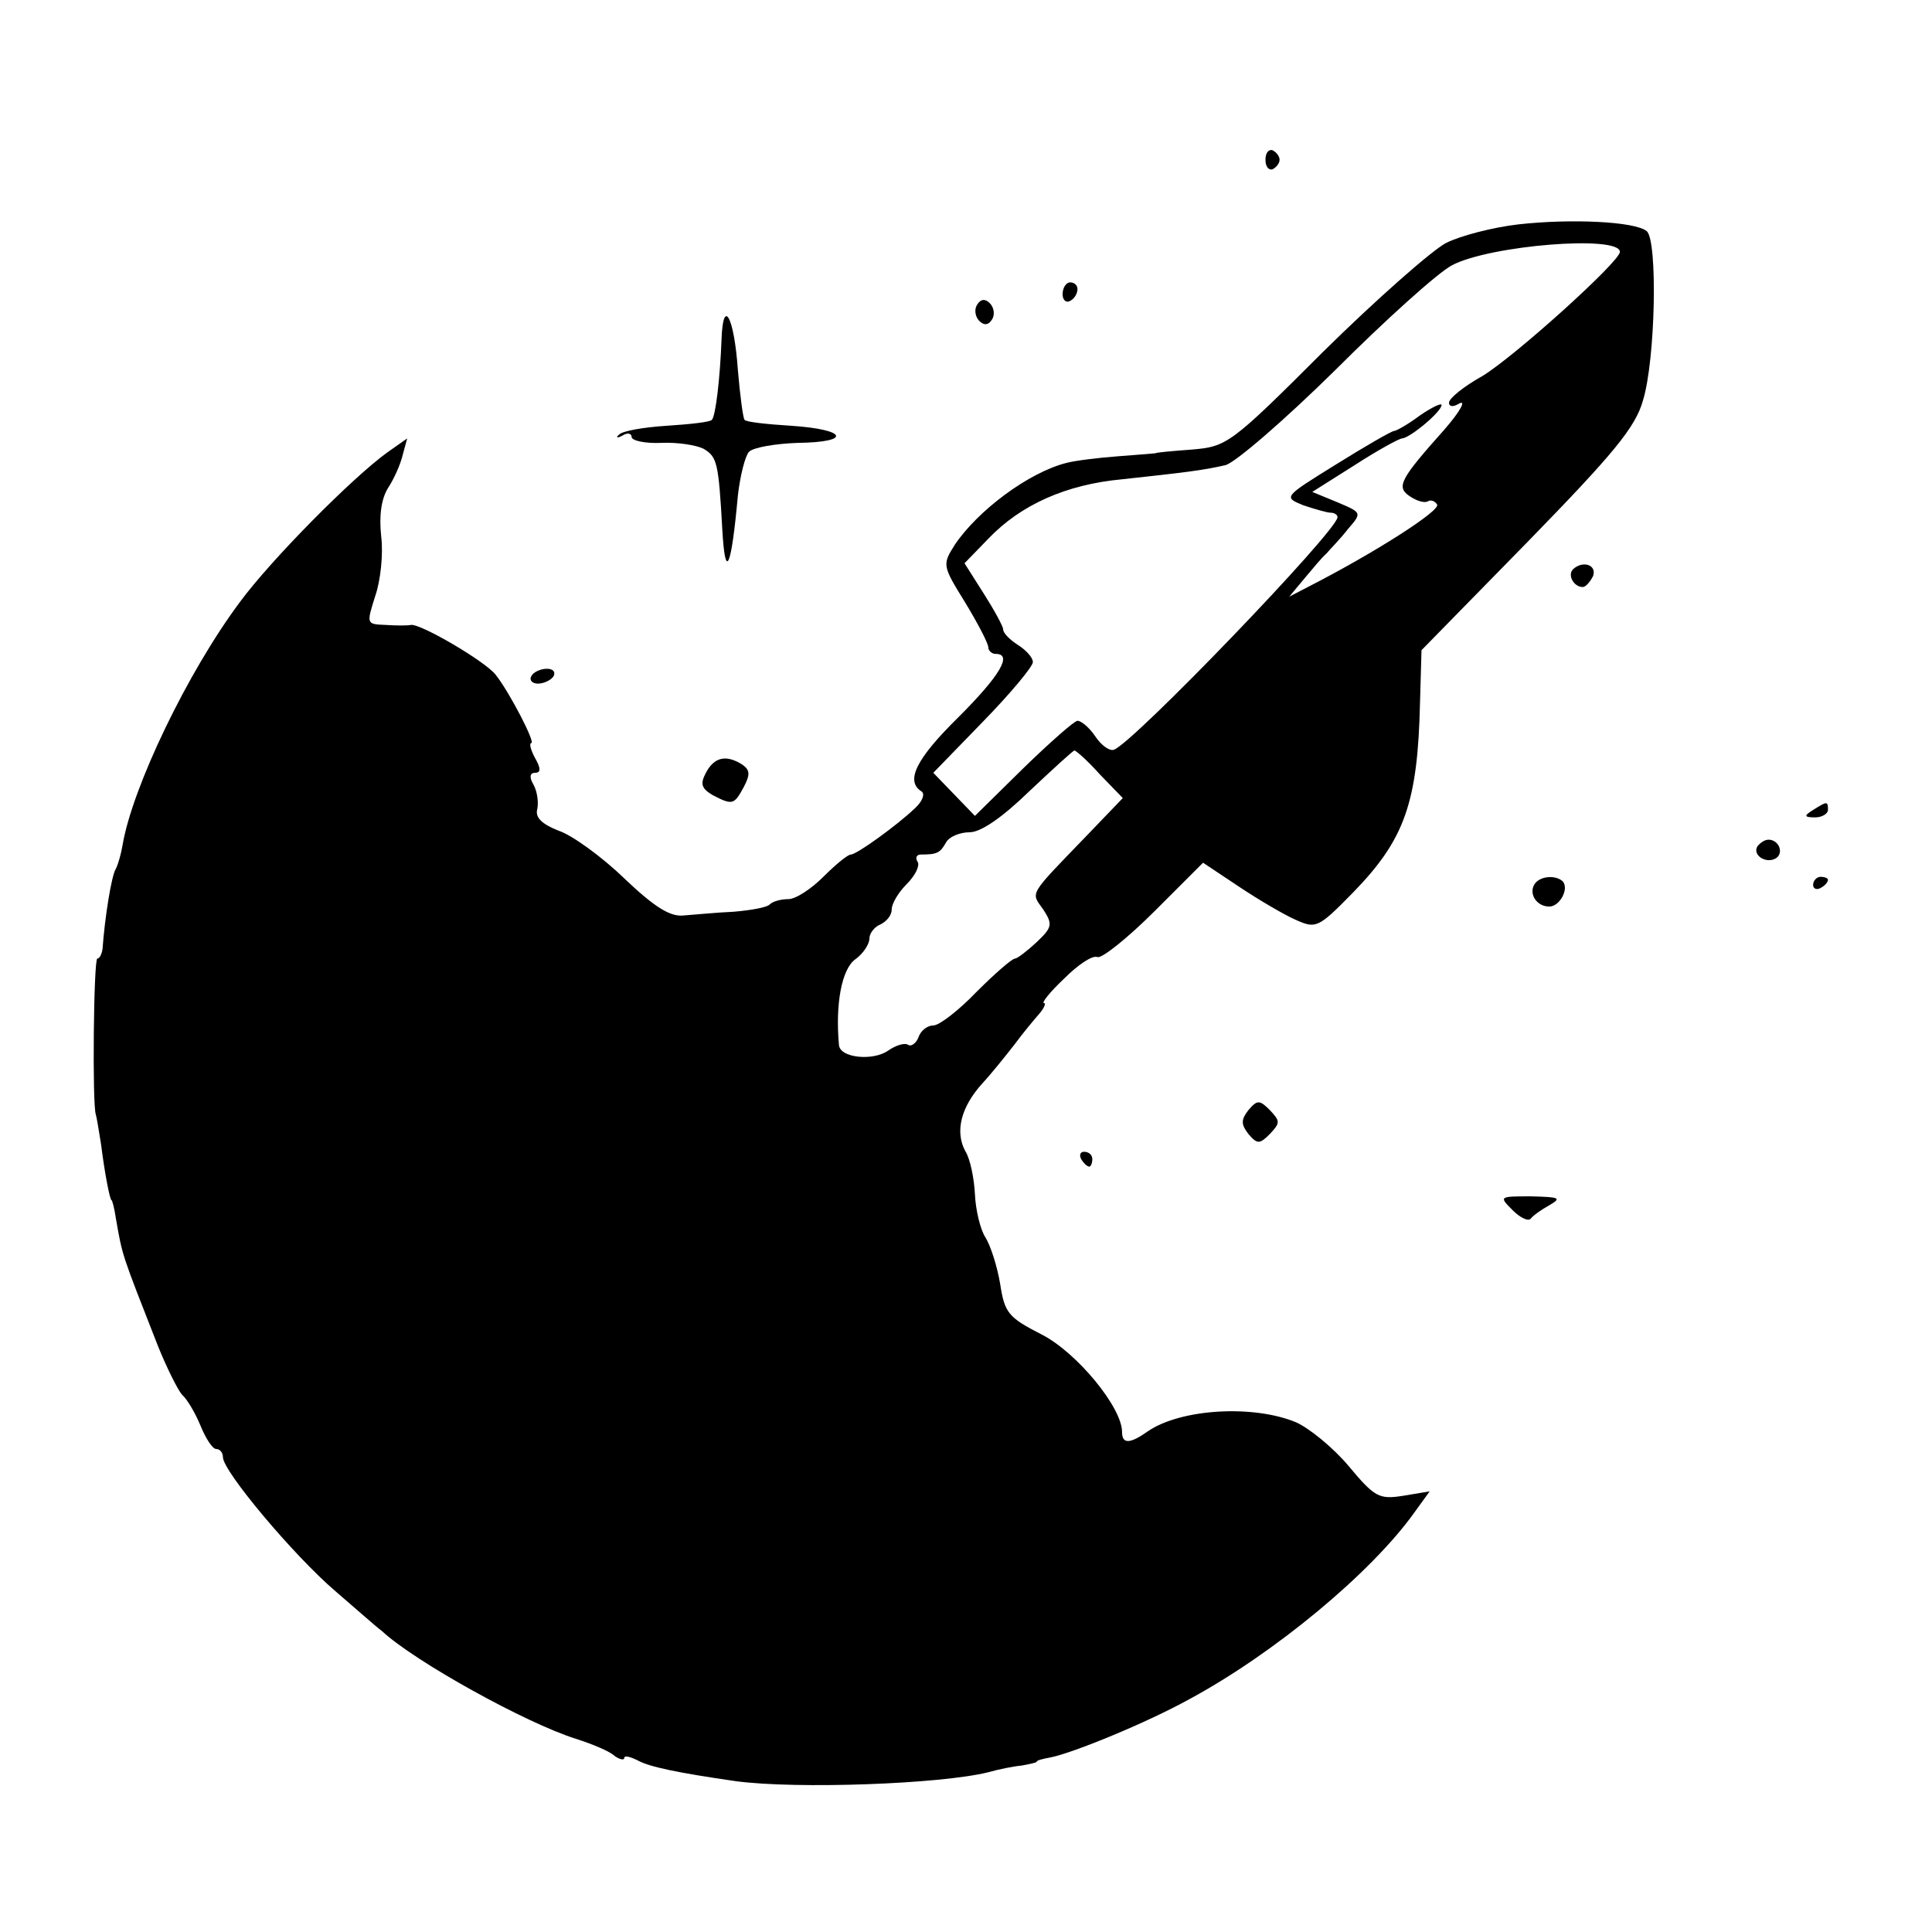
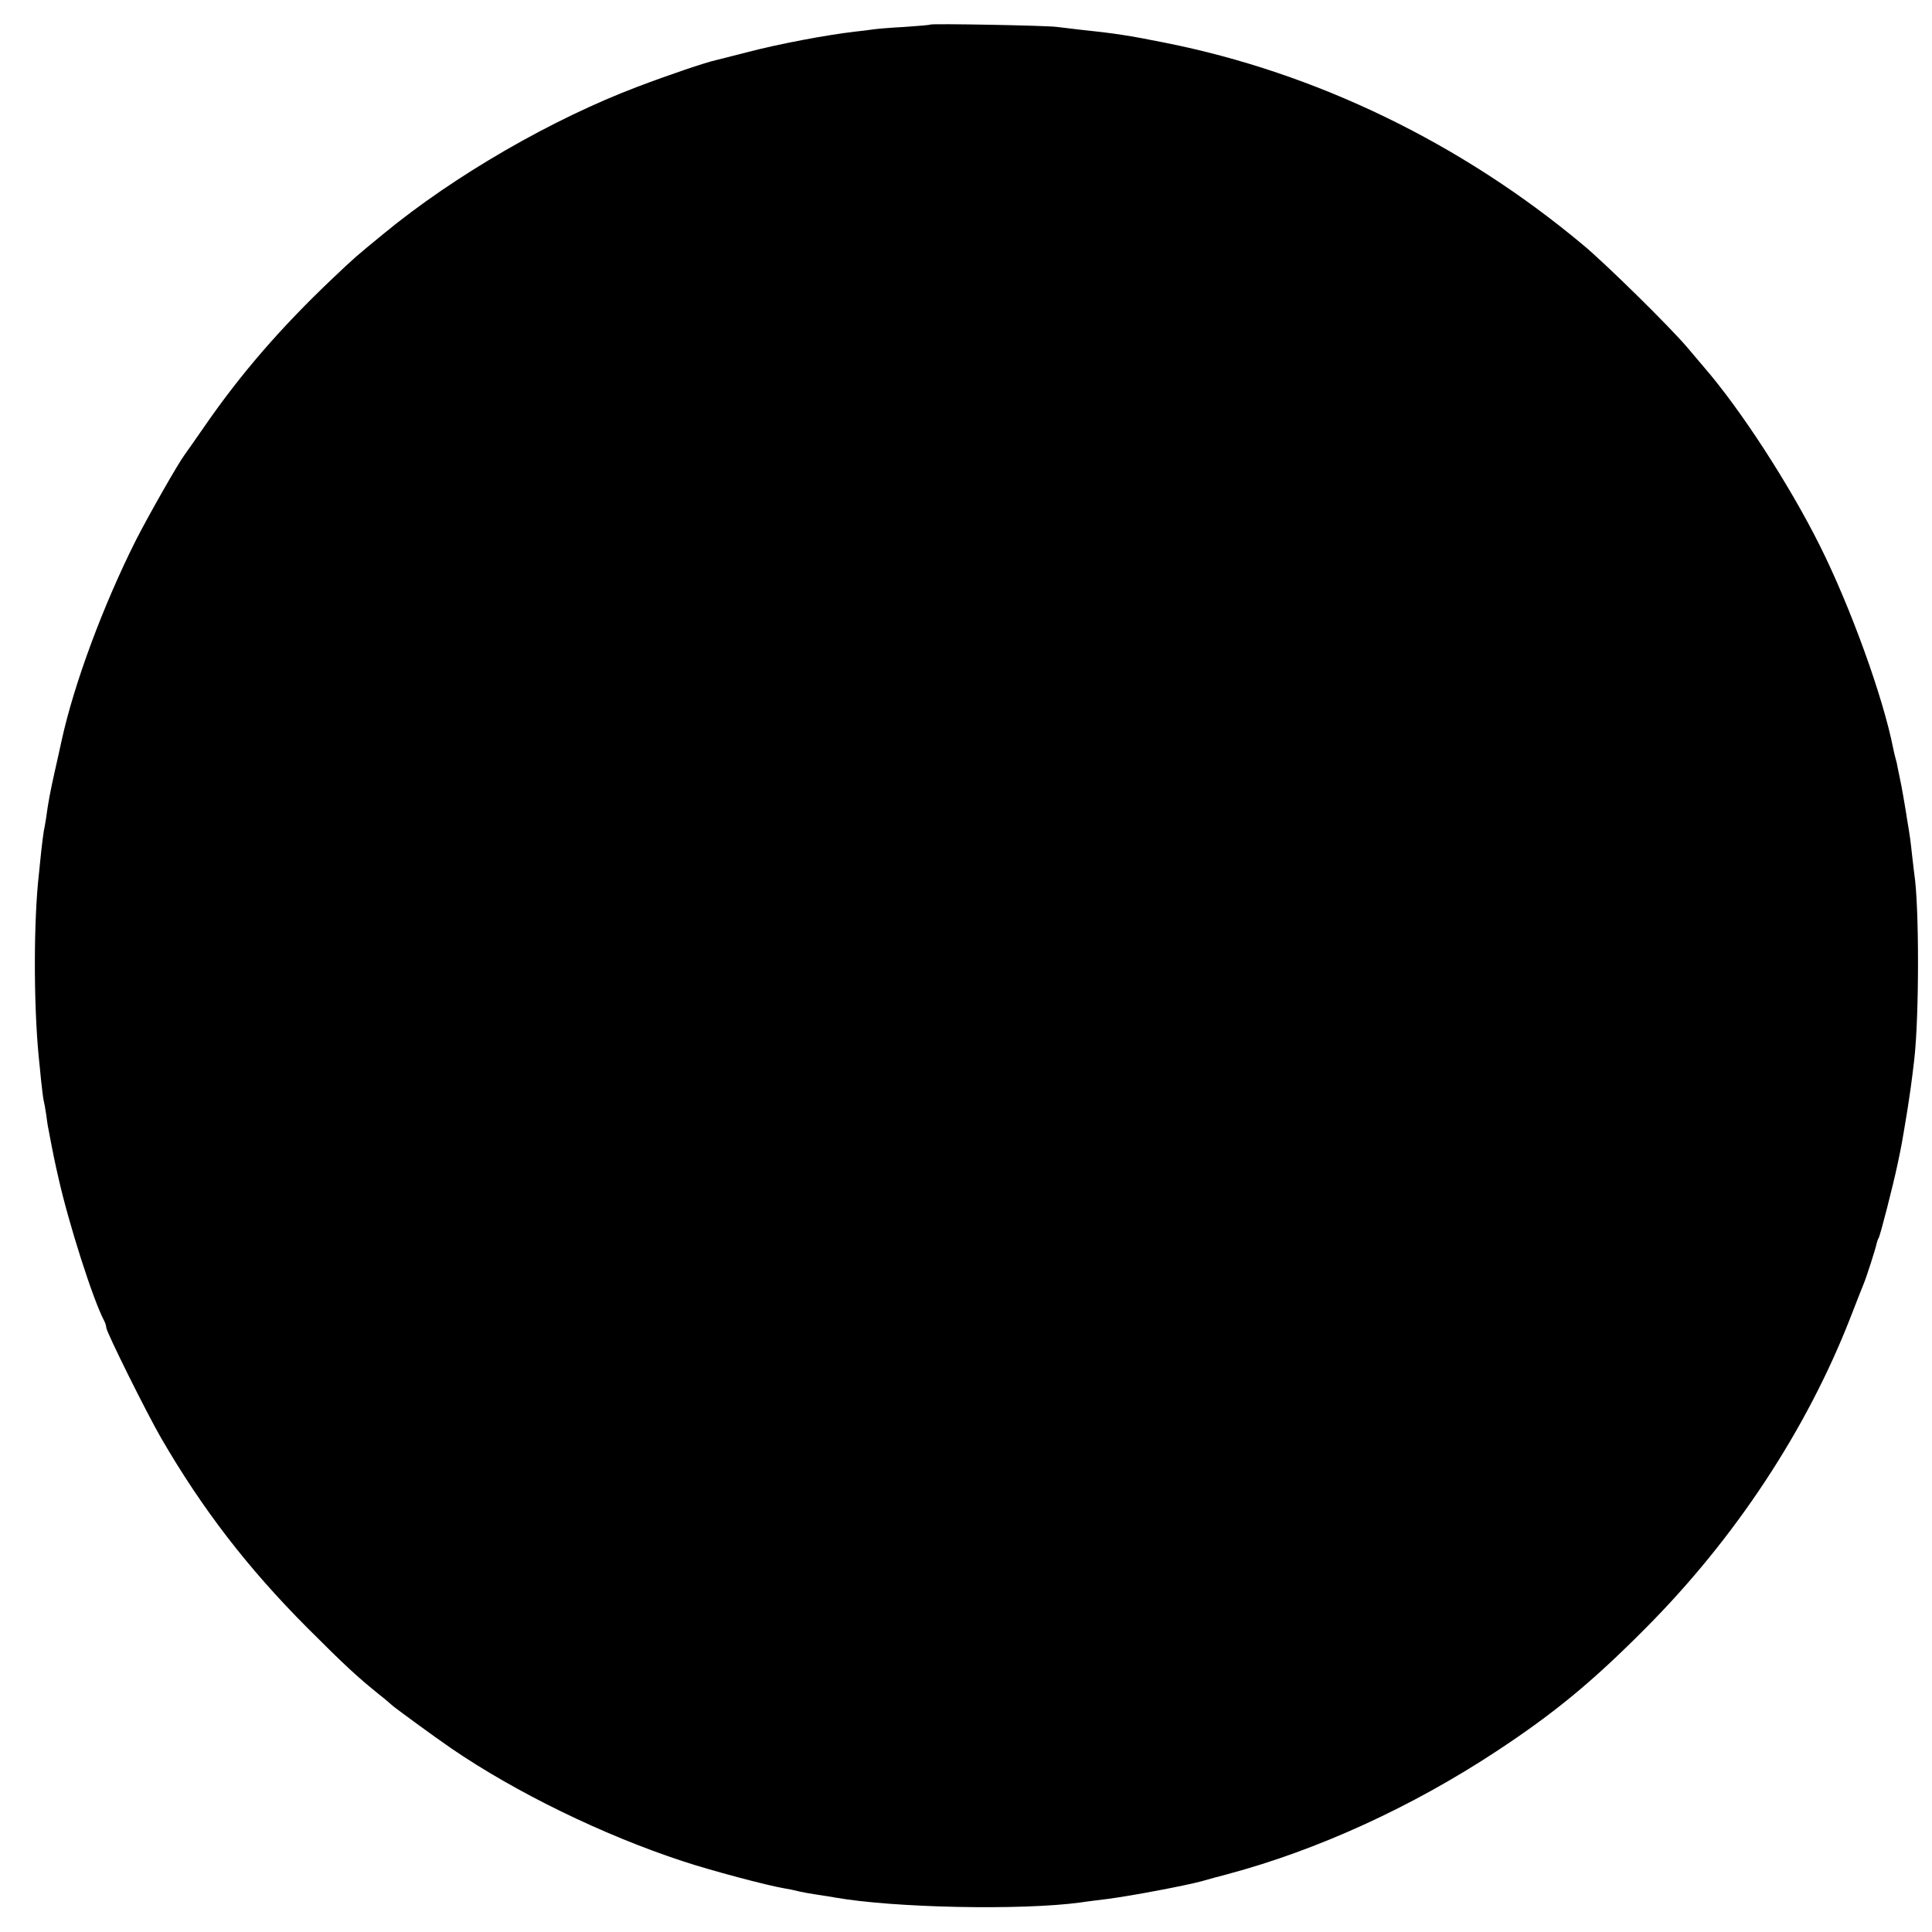
- <svg xmlns="http://www.w3.org/2000/svg" version="1.0" width="260pt" height="260pt" viewBox="0 0 260 260" preserveAspectRatio="xMidYMid meet">
-   <g transform="translate(0,260) scale(0.1,-0.1)" fill="#000000" stroke="none">
-     <path d="M1703 2385 c0 -9 4 -14 9 -13 5 2 10 8 10 13 0 5 -5 11 -10 13 -5 1 -9 -4 -9 -13z" />
-     <path d="M2043 2298 c-34 -4 -77 -15 -97 -25 -19 -10 -94 -76 -165 -146 -125 -125 -130 -128 -177 -132 -27 -2 -49 -4 -49 -5 0 0 -22 -2 -50 -4 -27 -2 -59 -6 -70 -9 -51 -13 -119 -64 -150 -110 -17 -27 -17 -28 14 -78 17 -28 31 -55 31 -60 0 -5 5 -9 10 -9 23 0 6 -29 -50 -85 -57 -56 -72 -86 -50 -100 5 -3 2 -13 -9 -23 -23 -22 -78 -62 -86 -62 -4 0 -20 -13 -37 -30 -16 -16 -37 -30 -47 -30 -10 0 -21 -3 -25 -7 -3 -4 -25 -8 -49 -10 -23 -1 -53 -4 -67 -5 -18 -2 -39 11 -80 50 -30 29 -70 58 -88 64 -23 9 -32 18 -29 29 2 9 0 24 -5 33 -6 10 -5 16 2 16 8 0 8 6 0 20 -6 11 -8 20 -5 20 6 0 -29 68 -48 92 -14 18 -101 69 -114 67 -4 -1 -20 -1 -34 0 -26 1 -26 1 -14 39 7 20 11 56 8 80 -3 28 0 50 9 65 8 12 17 32 20 45 l6 22 -27 -19 c-47 -34 -156 -144 -198 -201 -71 -95 -145 -250 -158 -327 -2 -12 -6 -26 -9 -32 -6 -9 -15 -66 -18 -108 -1 -7 -4 -13 -7 -13 -5 0 -7 -198 -2 -210 1 -3 4 -21 7 -40 5 -40 12 -75 14 -75 1 0 4 -11 6 -25 9 -51 7 -45 56 -170 12 -30 27 -60 33 -67 7 -6 18 -25 25 -42 7 -17 16 -31 21 -31 5 0 9 -5 9 -11 0 -19 96 -133 151 -180 28 -24 56 -49 63 -54 44 -41 194 -124 261 -145 22 -7 46 -17 52 -23 7 -5 13 -6 13 -3 0 4 8 2 18 -3 16 -9 56 -17 132 -28 82 -11 276 -4 340 12 14 4 34 8 45 9 11 2 20 4 20 5 0 2 8 4 19 6 30 6 128 46 186 78 115 62 245 170 303 251 l21 29 -36 -6 c-32 -5 -38 -2 -73 40 -21 25 -53 51 -71 59 -58 24 -155 18 -199 -12 -24 -17 -35 -18 -35 -1 0 33 -61 107 -108 131 -45 23 -50 29 -56 68 -4 24 -13 52 -20 63 -7 11 -13 37 -14 58 -1 20 -6 47 -13 58 -14 26 -6 59 23 91 13 14 32 38 43 52 11 15 26 33 33 41 7 8 10 15 7 15 -4 0 8 15 27 33 18 18 38 32 45 29 6 -2 41 26 77 62 l65 65 48 -32 c27 -18 61 -38 77 -45 27 -12 30 -11 77 37 69 71 87 120 90 256 l2 70 143 146 c115 118 145 154 155 190 17 55 20 216 5 228 -16 13 -102 17 -173 9z m137 -37 c0 -13 -142 -141 -185 -167 -25 -14 -45 -30 -45 -36 0 -5 5 -6 12 -2 13 8 3 -10 -19 -35 -58 -65 -64 -76 -47 -88 10 -7 20 -10 25 -8 4 3 10 1 13 -4 5 -8 -84 -65 -174 -111 l-25 -13 20 24 c11 13 24 29 30 34 5 6 19 20 29 33 19 22 19 22 -14 36 l-34 14 57 36 c31 20 60 36 64 36 11 1 53 36 53 45 0 3 -13 -3 -29 -14 -16 -12 -32 -21 -35 -21 -3 0 -38 -20 -78 -45 -71 -44 -71 -44 -44 -55 15 -5 32 -10 37 -10 5 0 9 -3 9 -6 0 -18 -275 -304 -301 -313 -6 -2 -17 6 -25 18 -8 12 -19 21 -24 21 -4 0 -37 -29 -73 -64 l-65 -64 -28 29 -28 29 67 69 c37 38 67 74 67 80 0 6 -9 16 -20 23 -11 7 -20 16 -20 21 0 4 -12 26 -26 48 l-26 41 32 33 c44 46 105 73 180 80 83 9 109 12 139 19 13 3 80 61 148 128 68 68 138 131 157 141 51 27 226 41 226 18z m-700 -703 l31 -32 -48 -50 c-80 -83 -76 -76 -59 -100 13 -20 12 -24 -9 -44 -13 -12 -26 -22 -29 -22 -4 0 -27 -20 -52 -45 -24 -25 -50 -45 -58 -45 -8 0 -17 -7 -20 -16 -3 -8 -10 -13 -14 -10 -5 3 -17 -1 -27 -8 -20 -14 -65 -10 -66 8 -5 56 4 102 22 115 10 7 19 20 19 28 0 7 7 16 15 19 8 4 15 12 15 20 0 8 9 23 20 34 12 12 18 25 15 30 -4 6 -1 10 4 10 22 0 26 2 34 16 4 8 19 14 32 14 15 0 44 20 80 55 32 30 59 55 61 55 2 0 18 -14 34 -32z" />
-     <path d="M1430 2204 c0 -8 5 -12 10 -9 6 3 10 10 10 16 0 5 -4 9 -10 9 -5 0 -10 -7 -10 -16z" />
-     <path d="M1315 2190 c-4 -6 -3 -16 3 -22 6 -6 12 -6 17 2 4 6 3 16 -3 22 -6 6 -12 6 -17 -2z" />
-     <path d="M971 2143 c-2 -53 -8 -103 -13 -108 -2 -3 -30 -6 -61 -8 -31 -2 -60 -7 -64 -12 -5 -4 -2 -5 5 -1 6 4 12 3 12 -2 0 -5 18 -9 40 -8 22 1 47 -3 57 -8 18 -11 20 -18 25 -108 4 -71 12 -54 21 45 3 27 10 54 15 59 6 6 36 11 66 12 73 1 66 18 -9 23 -32 2 -61 5 -63 8 -2 2 -6 32 -9 67 -5 72 -20 99 -22 41z" />
-     <path d="M2117 1834 c-8 -8 1 -24 13 -24 4 0 10 7 14 15 5 15 -14 21 -27 9z" />
-     <path d="M715 1690 c-3 -5 1 -10 9 -10 8 0 18 5 21 10 3 6 -1 10 -9 10 -8 0 -18 -4 -21 -10z" />
-     <path d="M950 1560 c-8 -15 -6 -21 9 -30 27 -14 29 -13 42 11 9 17 8 23 -2 30 -22 14 -38 10 -49 -11z" />
-     <path d="M2440 1510 c-13 -8 -12 -10 3 -10 9 0 17 5 17 10 0 12 -1 12 -20 0z" />
-     <path d="M2365 1461 c-7 -12 12 -24 25 -16 11 7 4 25 -10 25 -5 0 -11 -4 -15 -9z" />
-     <path d="M2065 1410 c-8 -13 3 -30 20 -30 14 0 27 24 18 34 -10 9 -31 7 -38 -4z" />
-     <path d="M2440 1409 c0 -5 5 -7 10 -4 6 3 10 8 10 11 0 2 -4 4 -10 4 -5 0 -10 -5 -10 -11z" />
-     <path d="M1680 1106 c-10 -13 -10 -19 0 -32 12 -14 15 -14 29 0 14 15 14 17 0 32 -14 14 -17 14 -29 0z" />
-     <path d="M1455 1040 c3 -5 8 -10 11 -10 2 0 4 5 4 10 0 6 -5 10 -11 10 -5 0 -7 -4 -4 -10z" />
-     <path d="M2036 971 c10 -10 21 -15 24 -11 3 4 14 12 25 18 17 10 14 11 -24 12 -44 0 -44 0 -25 -19z" />
+ <svg xmlns="http://www.w3.org/2000/svg" version="1.0" width="818pt" height="818pt" viewBox="0 0 818 818" preserveAspectRatio="xMidYMid meet">
+   <g transform="translate(0,818) scale(0.1,-0.1)" fill="#000000" stroke="none">
+     <path d="M3939 8076 c-2 -2 -51 -6 -109 -10 -58 -3 -116 -8 -130 -10 -14 -2 -50 -7 -80 -10 -121 -14 -324 -52 -460 -88 -63 -16 -122 -31 -130 -33 -42 -9 -201 -63 -330 -112 -362 -137 -775 -375 -1075 -622 -122 -100 -122 -100 -218 -191 -218 -207 -387 -402 -541 -625 -42 -60 -79 -114 -84 -120 -26 -34 -152 -255 -207 -363 -138 -275 -261 -605 -314 -847 -6 -27 -19 -88 -30 -135 -18 -81 -27 -127 -36 -195 -3 -16 -6 -39 -9 -50 -2 -11 -7 -49 -11 -85 -4 -36 -8 -80 -10 -98 -23 -198 -23 -551 -1 -777 2 -16 6 -61 10 -100 4 -38 9 -77 11 -85 2 -8 7 -33 10 -55 3 -23 7 -52 10 -65 21 -112 28 -144 42 -205 43 -193 147 -519 194 -607 5 -10 9 -23 9 -29 0 -18 172 -364 233 -469 174 -300 366 -549 617 -801 164 -164 211 -207 306 -284 27 -21 51 -42 54 -45 8 -8 177 -132 250 -182 273 -187 644 -368 983 -479 118 -39 355 -102 427 -114 19 -3 42 -8 50 -10 16 -5 69 -14 110 -20 14 -2 39 -6 55 -9 250 -44 789 -55 1040 -21 17 3 68 9 115 15 106 14 327 56 398 75 28 8 78 22 110 30 381 102 779 284 1136 519 245 161 408 295 636 525 376 378 679 837 864 1311 27 69 52 134 57 145 12 29 50 147 54 168 2 9 6 21 9 25 7 11 62 226 80 312 18 84 20 98 41 225 13 84 18 117 30 220 21 184 21 650 0 785 -2 14 -6 52 -10 85 -6 56 -8 72 -20 143 -2 15 -7 43 -10 62 -3 19 -10 58 -15 85 -6 28 -12 60 -15 73 -2 13 -6 31 -9 40 -3 9 -7 28 -10 42 -43 219 -181 600 -311 860 -130 260 -335 576 -490 755 -14 17 -47 55 -72 85 -74 87 -339 348 -438 431 -517 433 -1133 731 -1772 858 -154 31 -213 40 -366 56 -34 4 -75 9 -92 11 -40 6 -530 15 -536 10z" />
  </g>
</svg>
